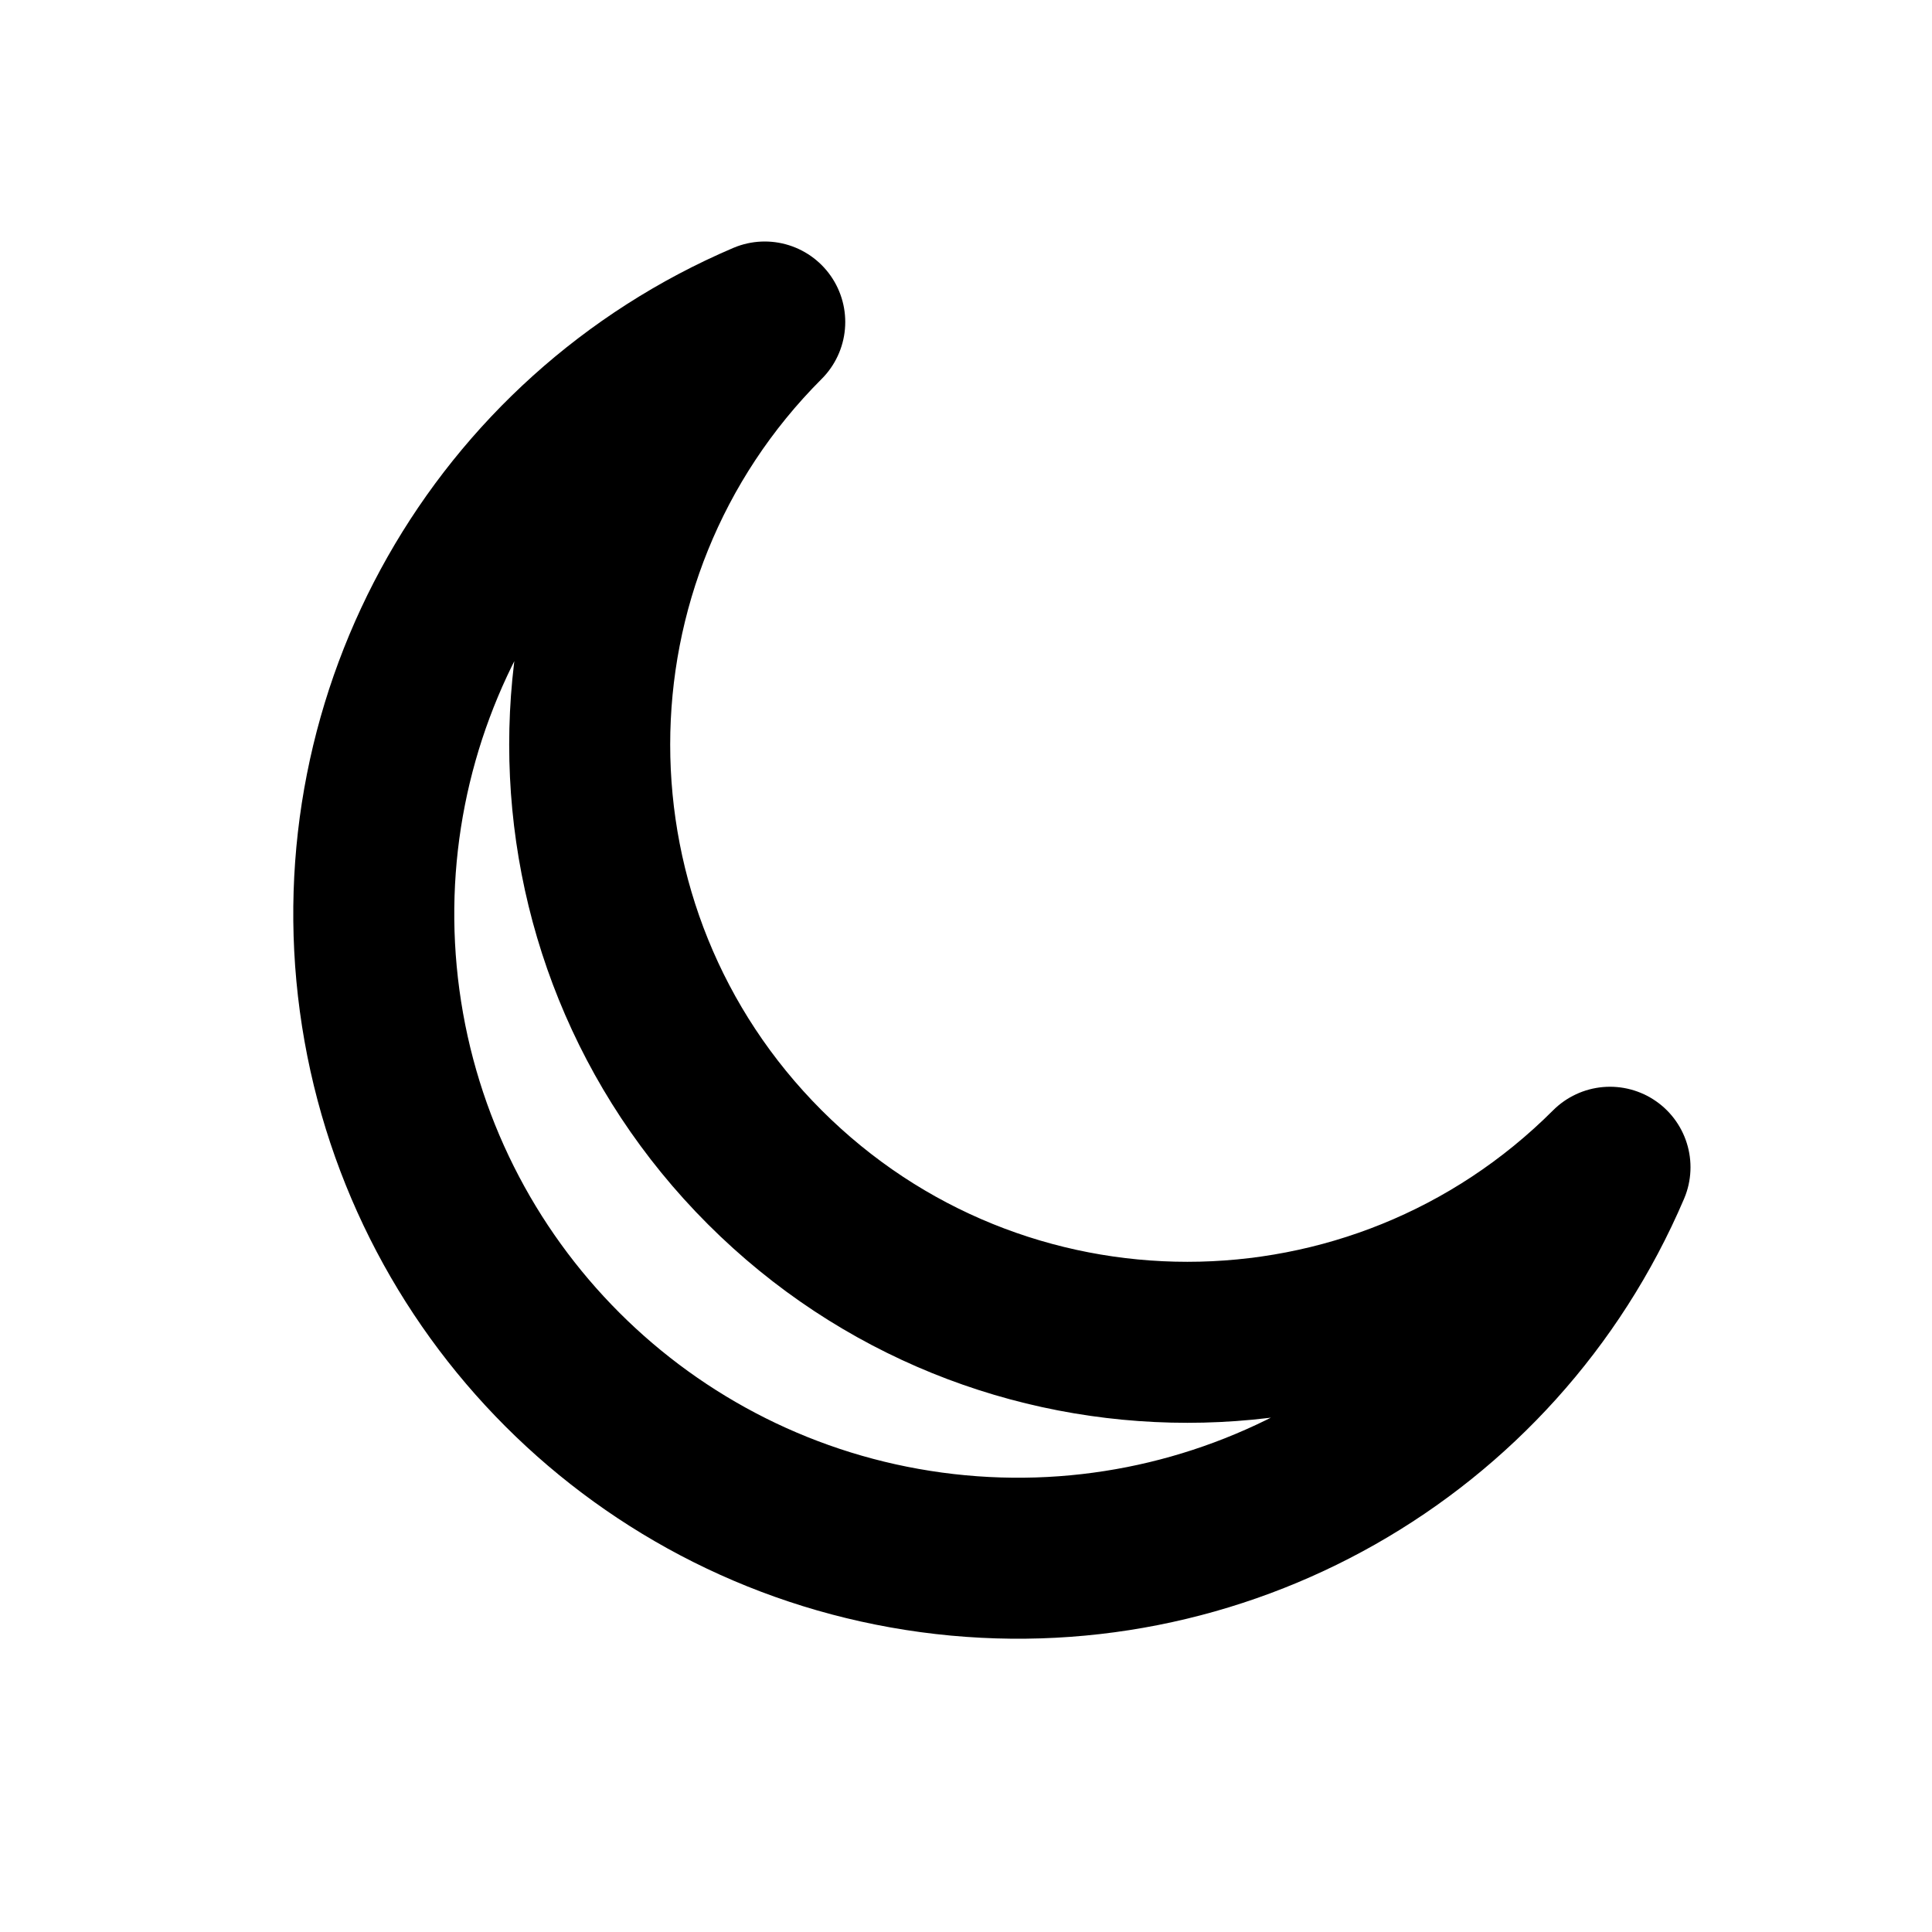
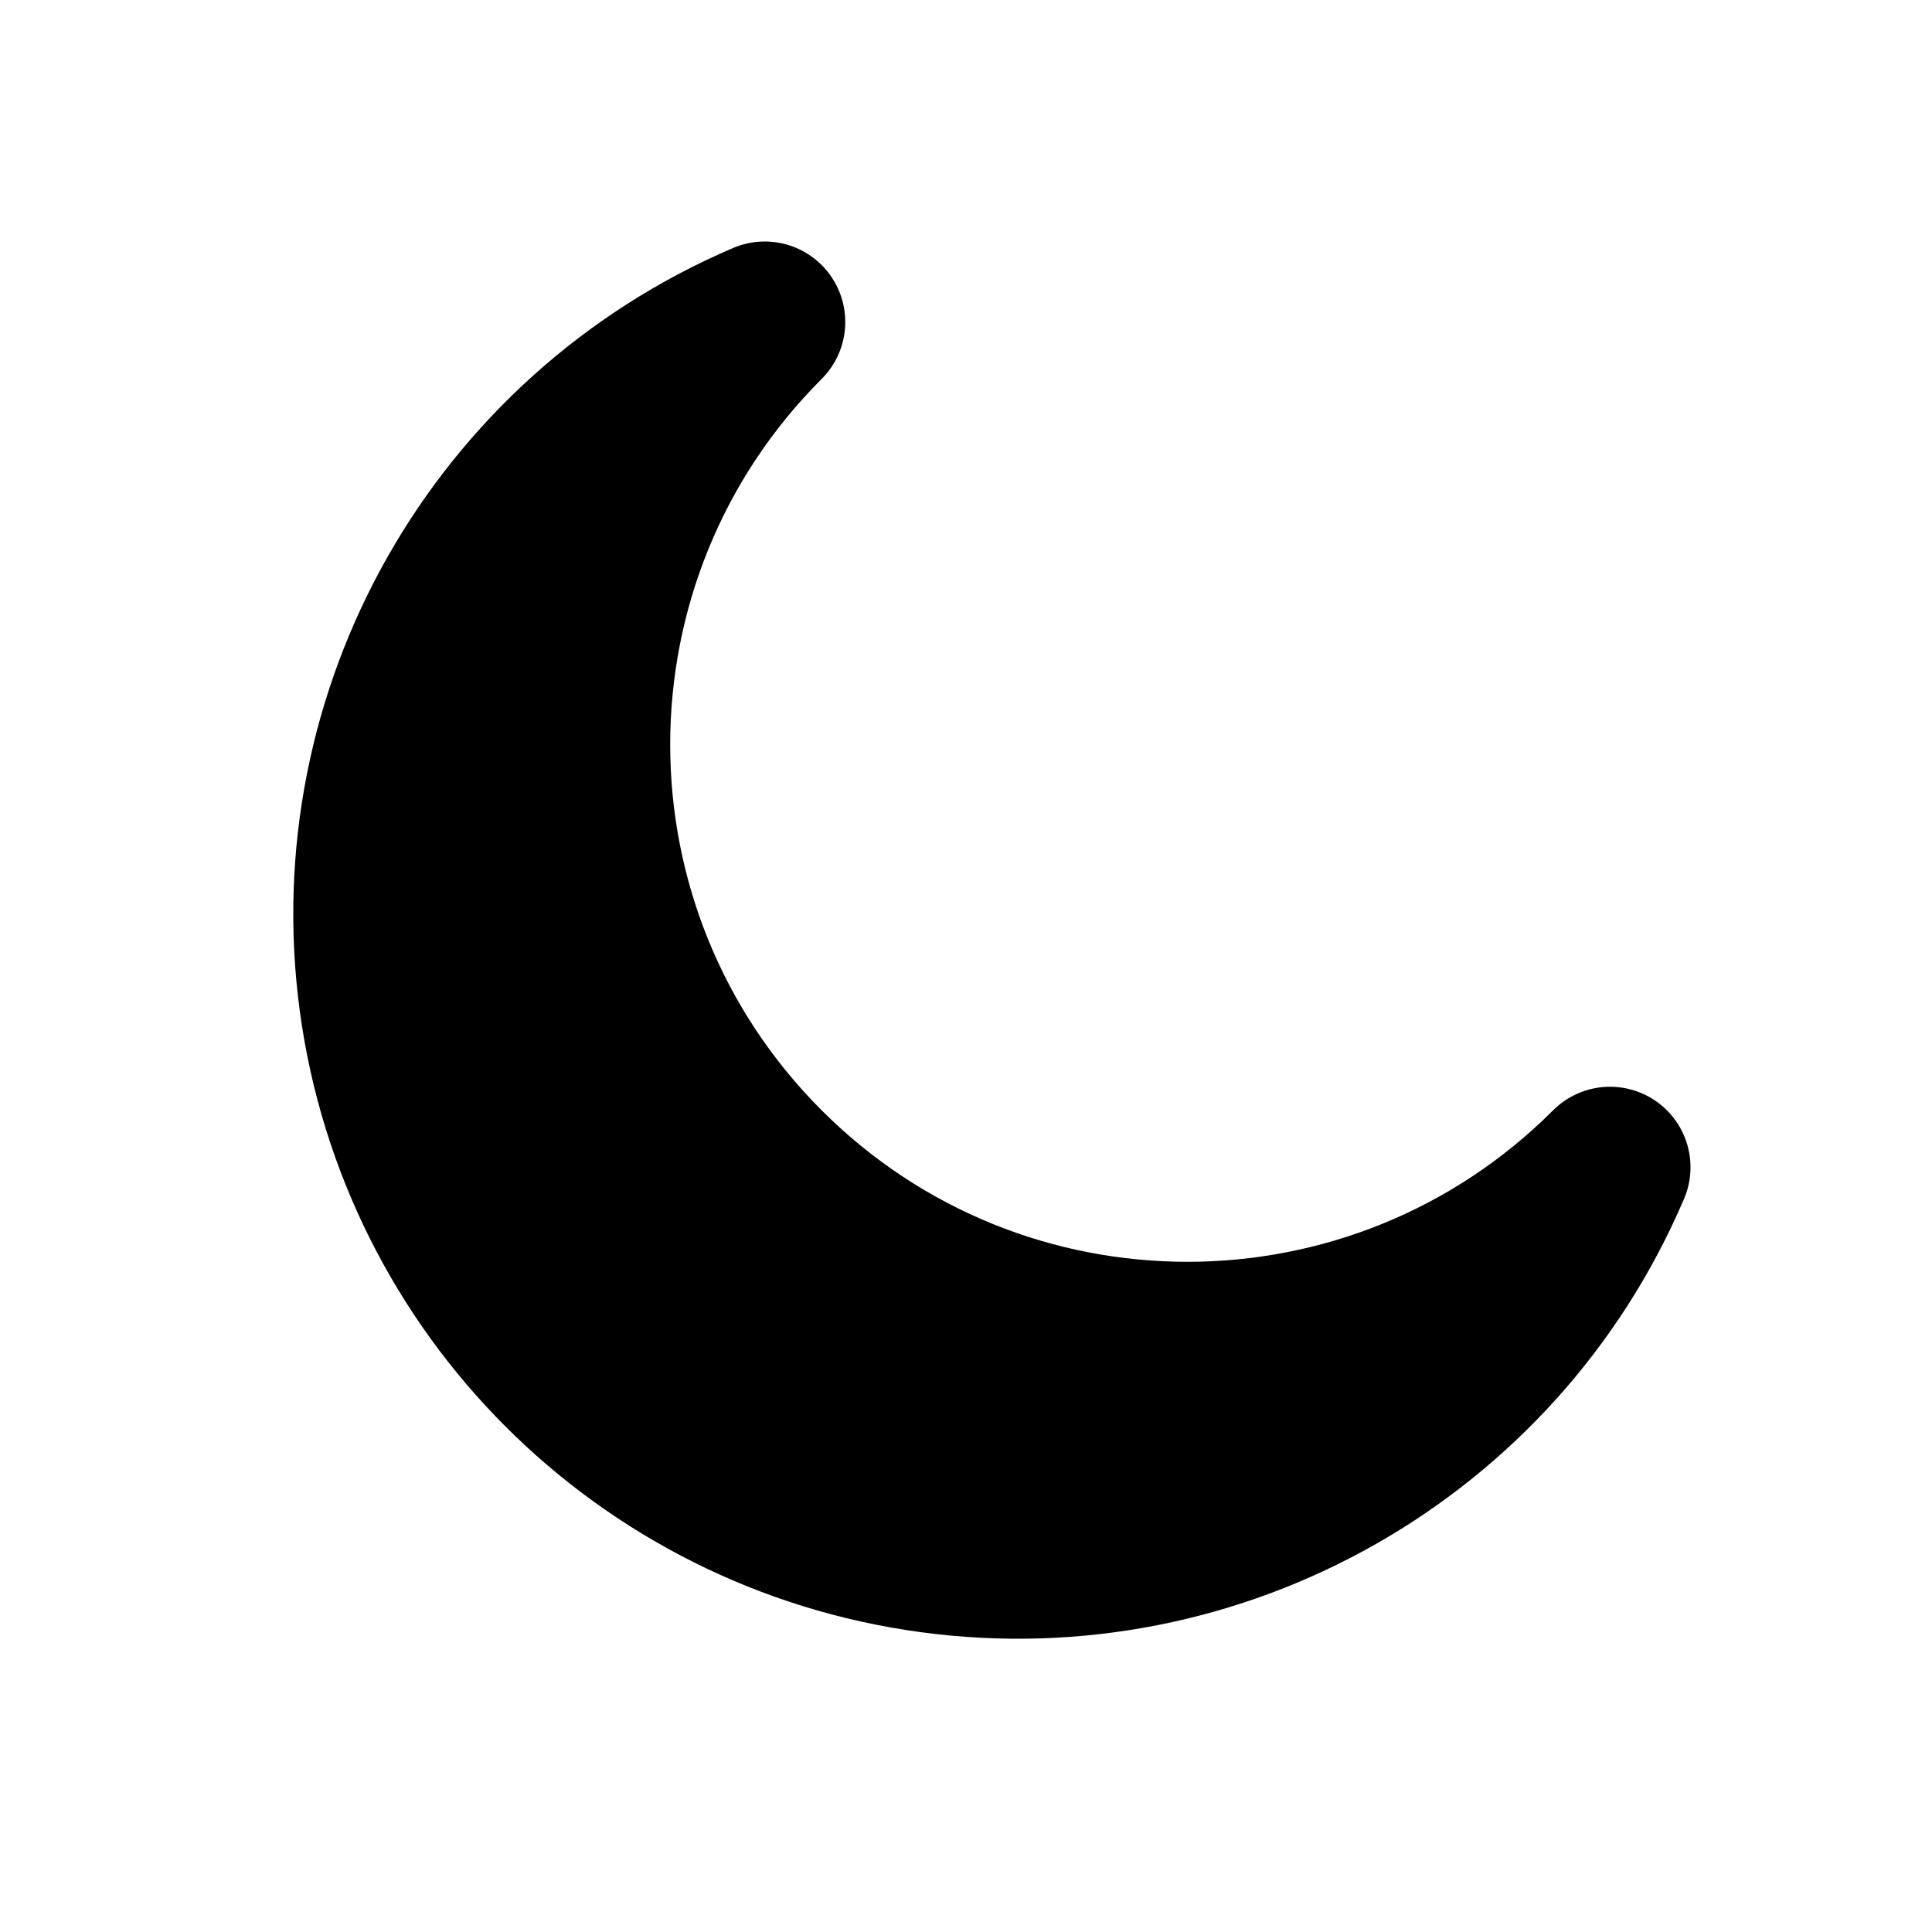
<svg xmlns="http://www.w3.org/2000/svg" viewBox="0 0 24 24" fill="none" stroke="currentColor" stroke-width="2" stroke-linecap="round" stroke-linejoin="round" aria-hidden="true">
-   <path d="M20 14.5A8 8 0 1 1 9.5 4a6.5 6.5 0 0 0 10.5 10.5z" />
+   <path d="M20 14.5A8 8 0 1 1 9.5 4a6.5 6.5 0 0 0 10.5 10.5z" fill="currentColor" />
</svg>
